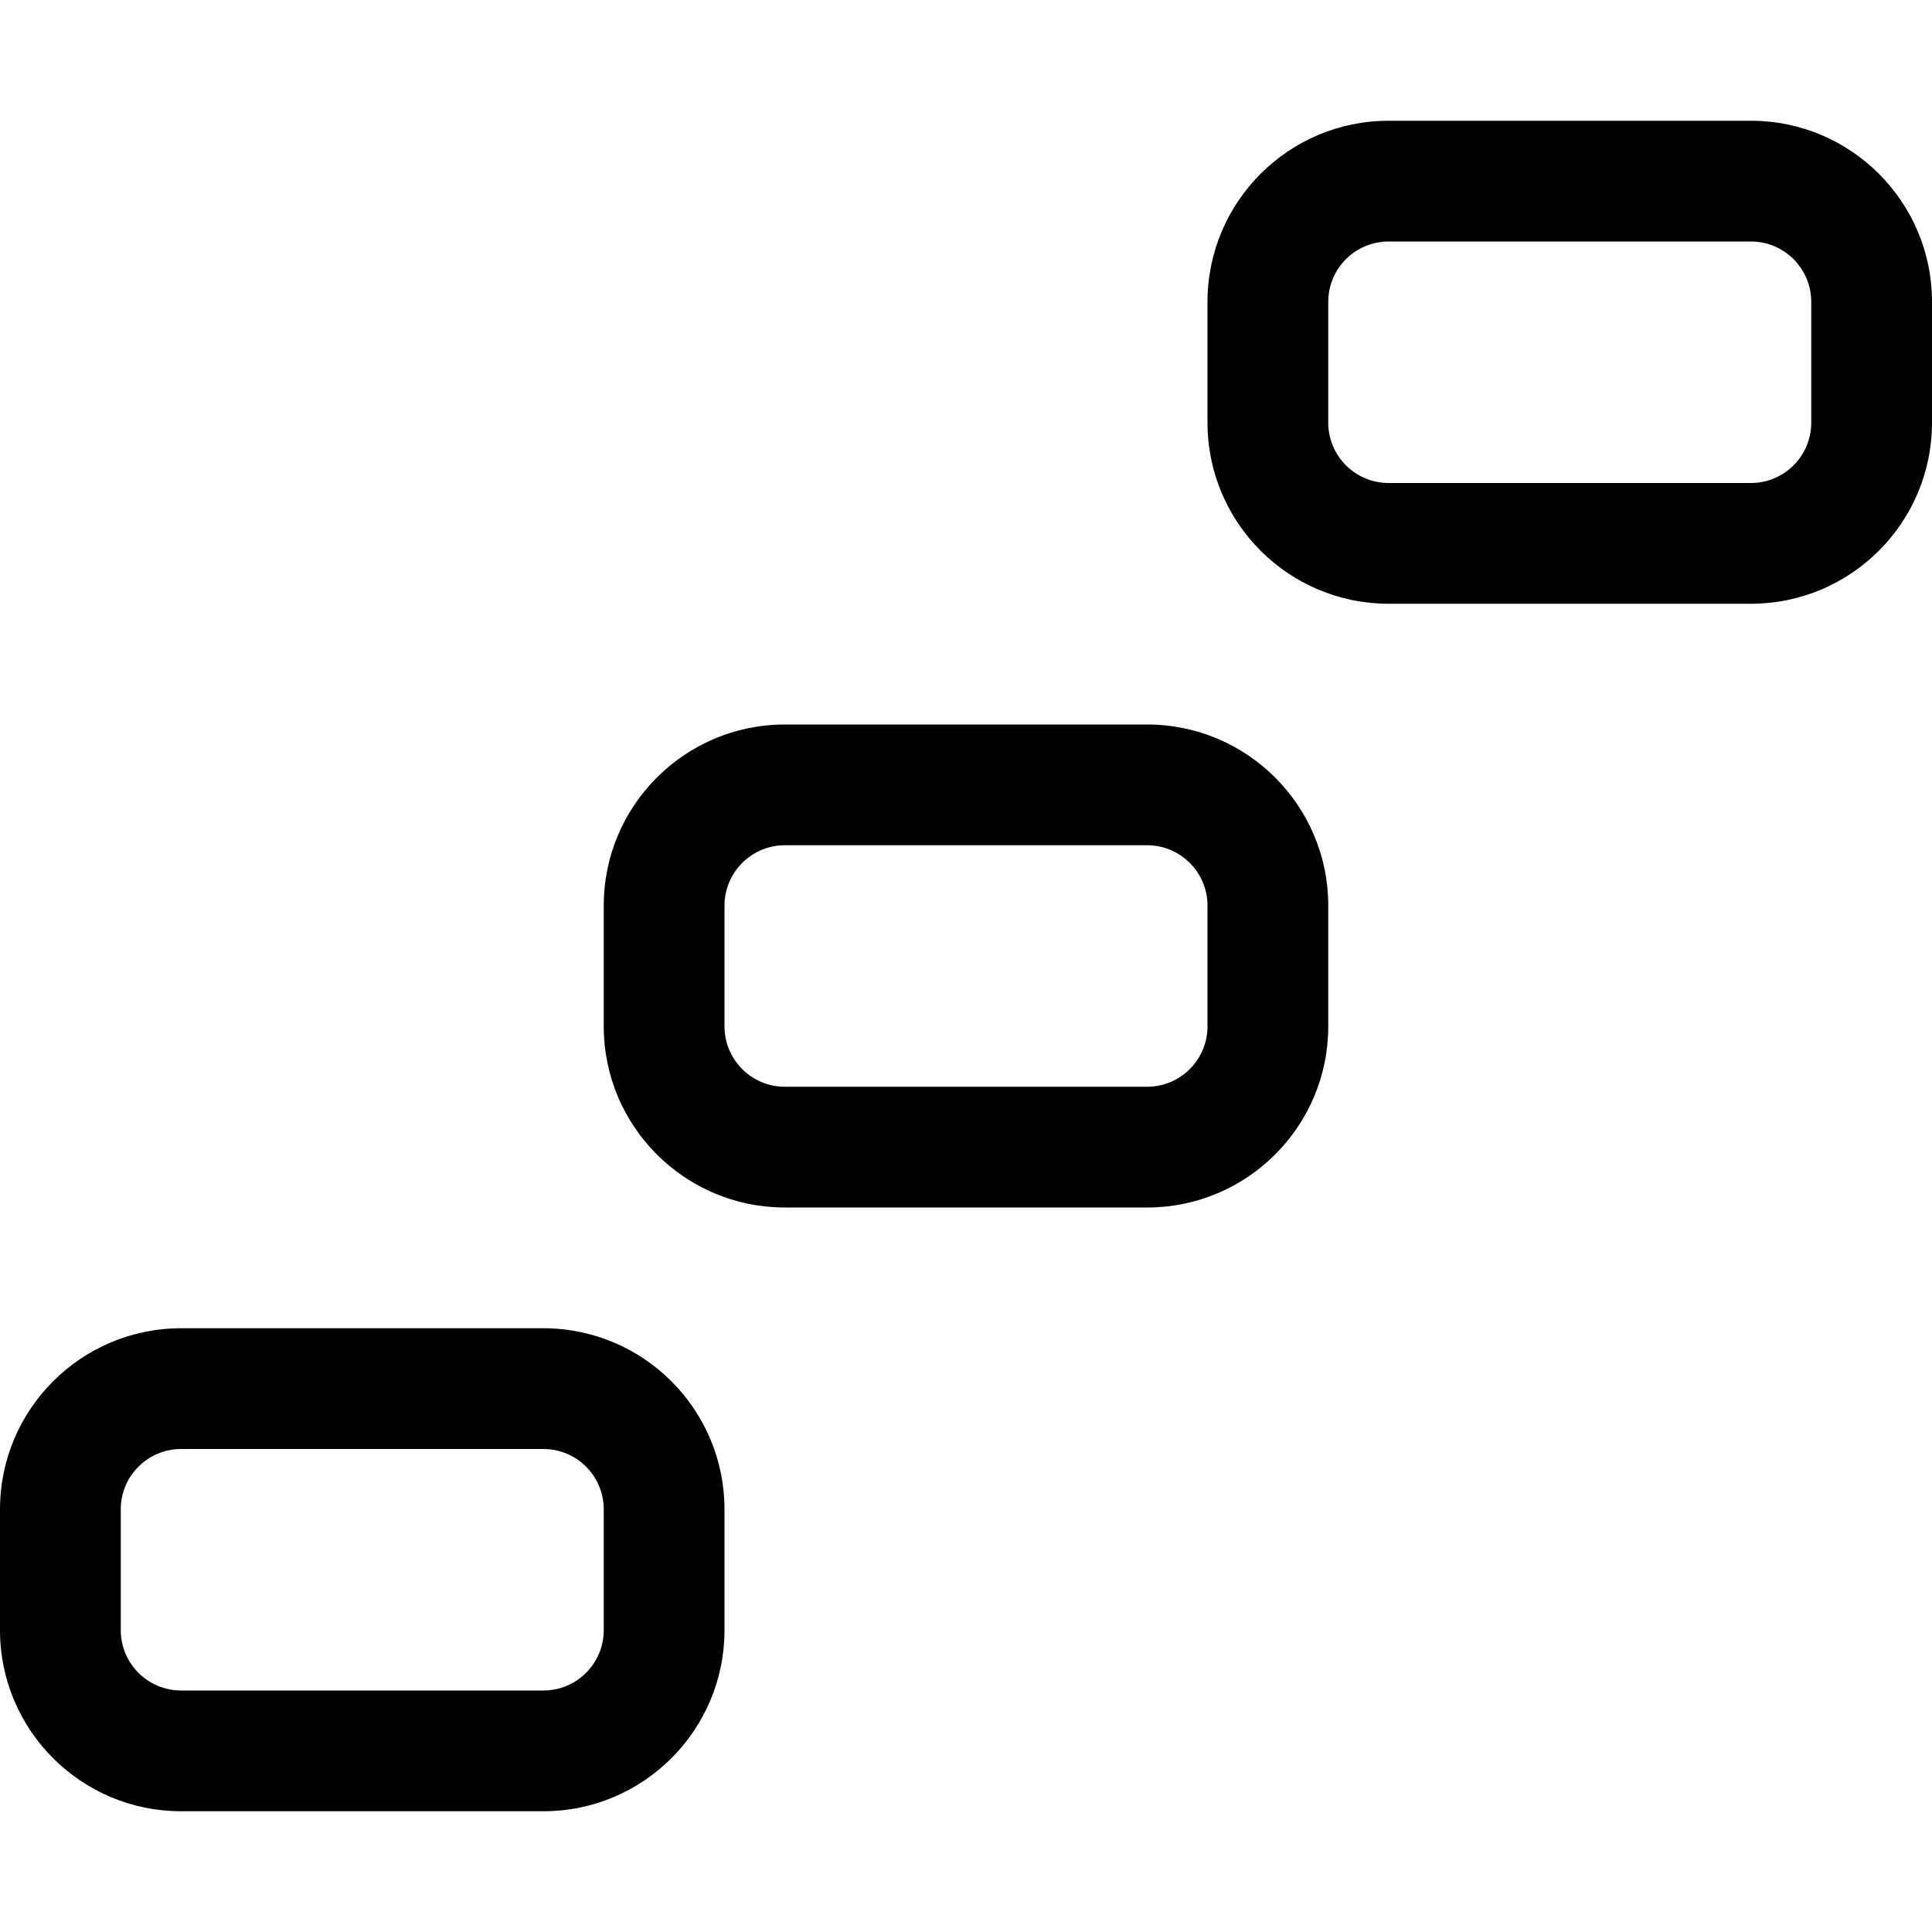
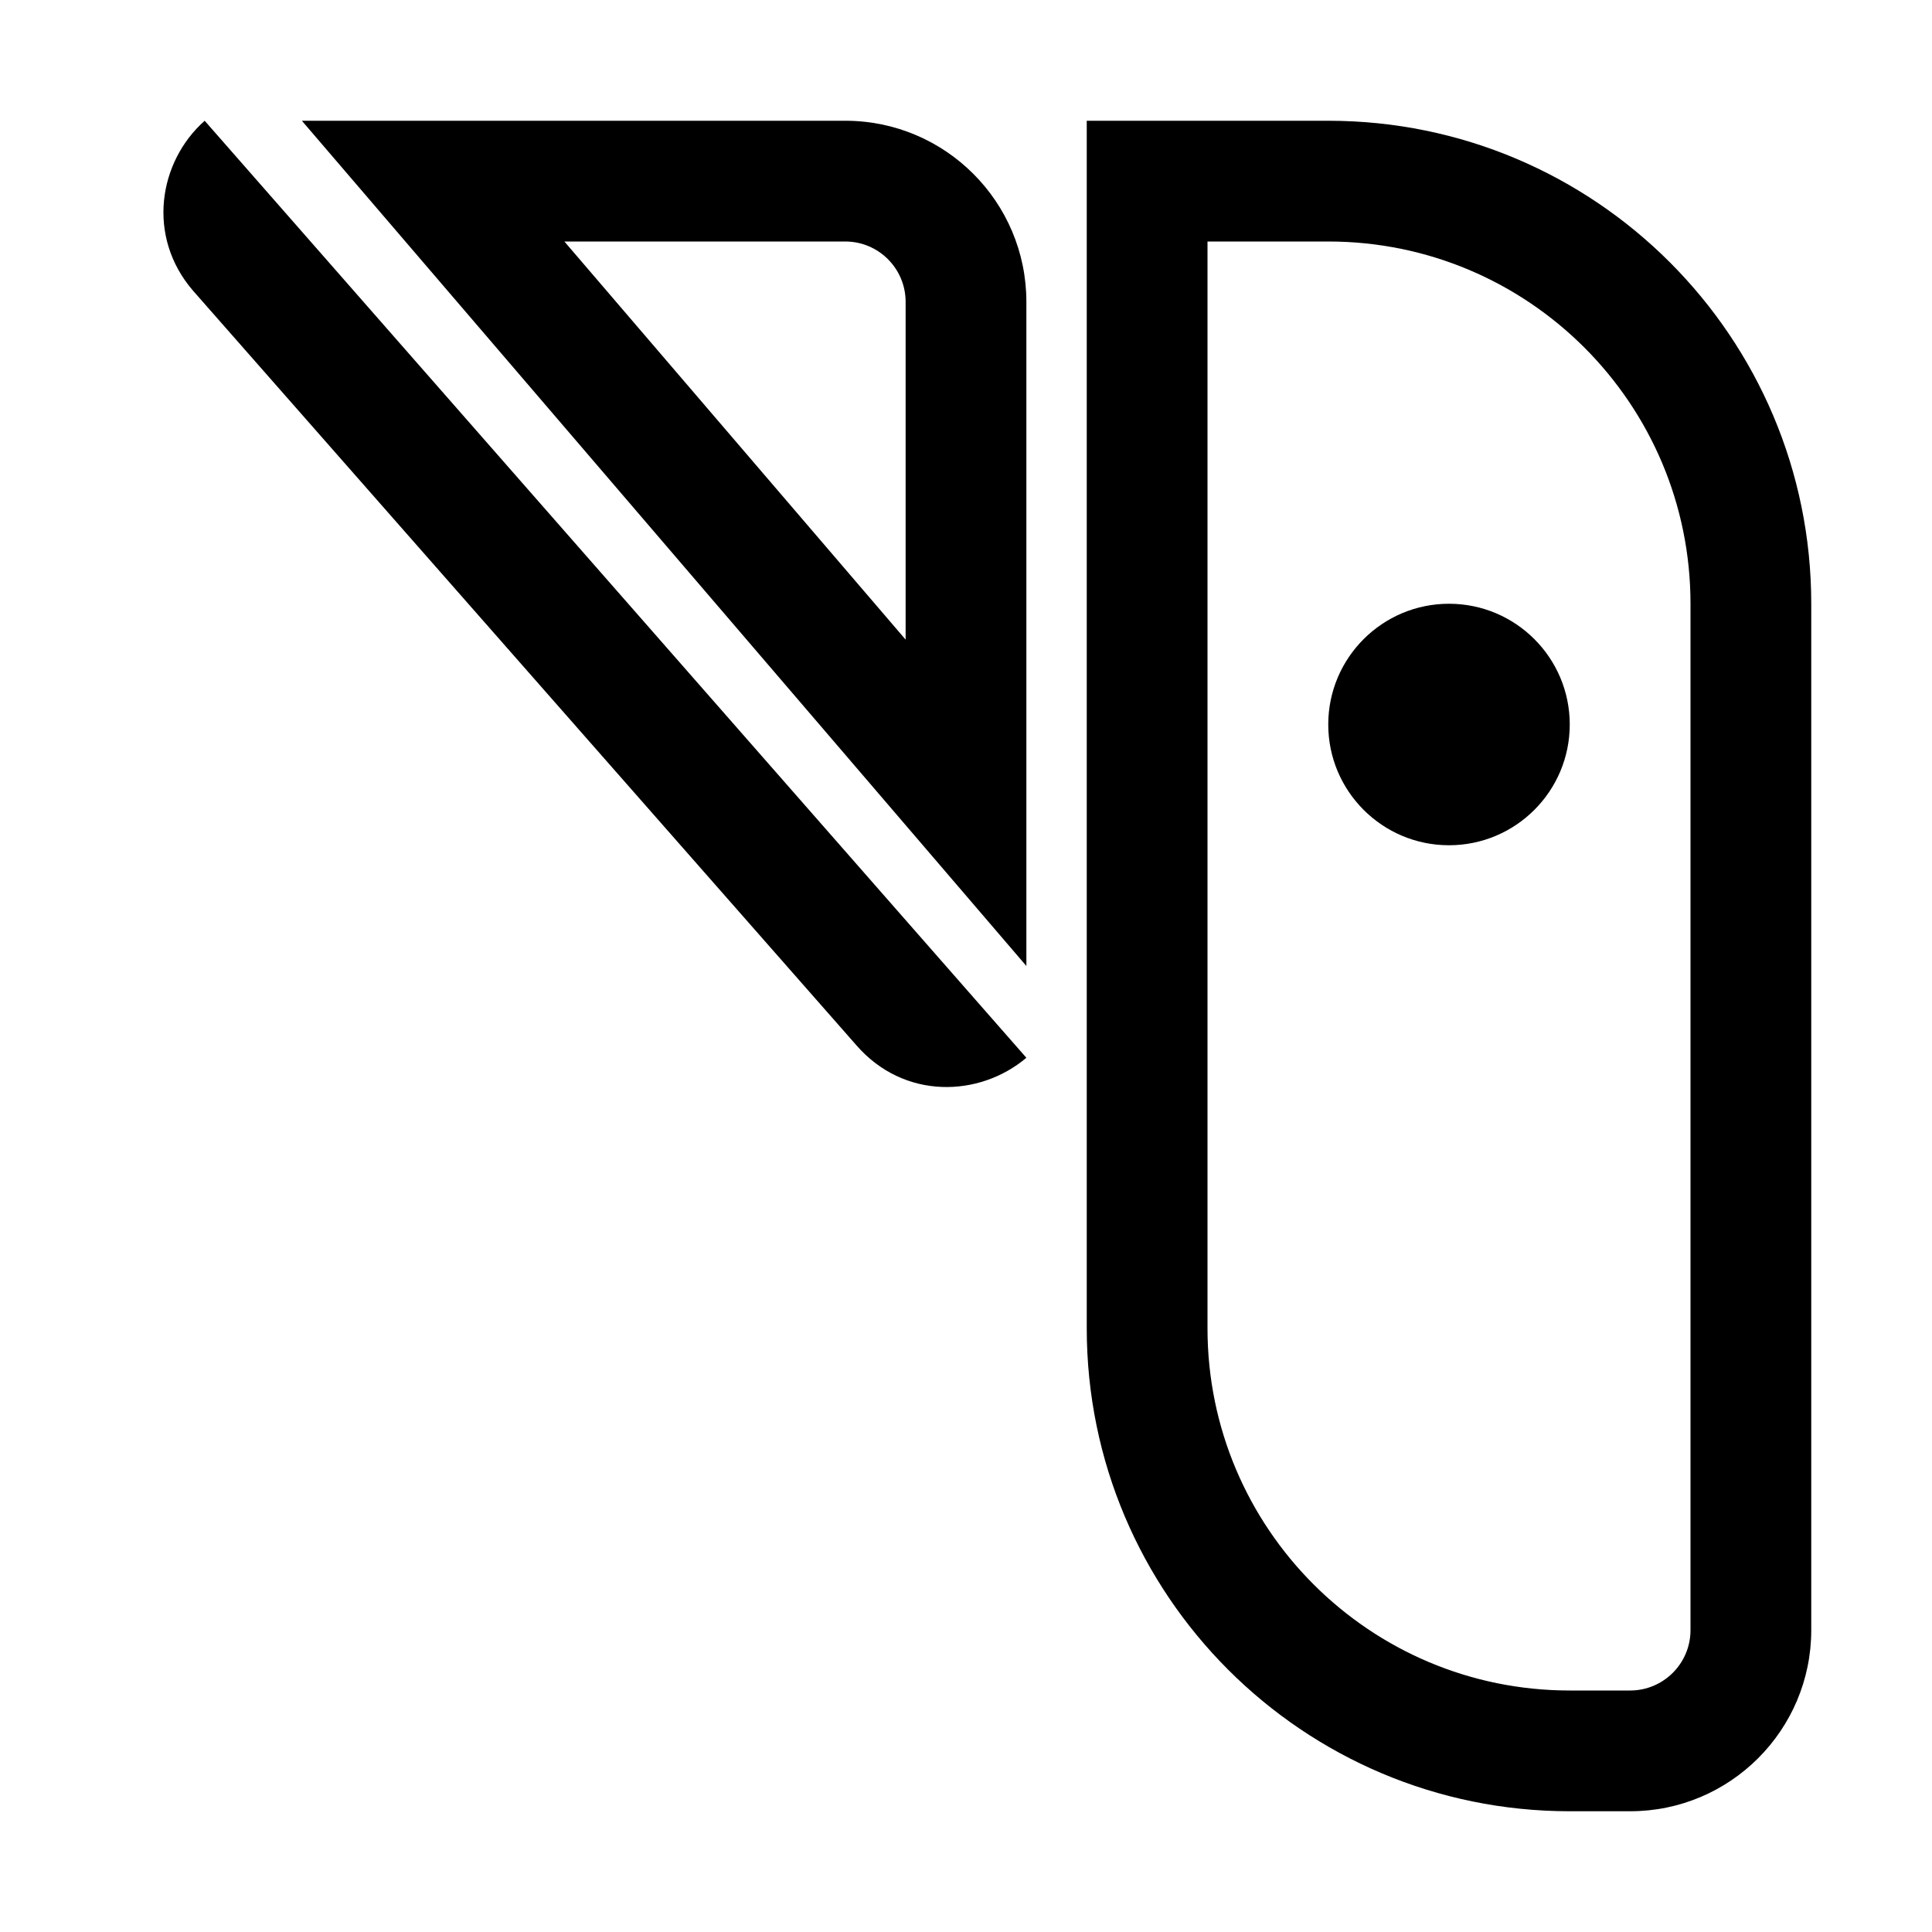
<svg xmlns="http://www.w3.org/2000/svg" width="16" height="16" viewBox="0 0 16 16">
-   <path fill-rule="evenodd" clip-rule="evenodd" d="M4.5 12H1.5C1.224 12 1 12.224 1 12.5V13.5C1 13.776 1.224 14 1.5 14H4.5C4.776 14 5 13.776 5 13.5V12.5C5 12.224 4.776 12 4.5 12ZM9.5 7H6.5C6.224 7 6 7.224 6 7.5V8.5C6 8.776 6.224 9 6.5 9H9.5C9.776 9 10 8.776 10 8.5V7.5C10 7.224 9.776 7 9.5 7ZM14.5 2H11.5C11.224 2 11 2.224 11 2.5V3.5C11 3.776 11.224 4 11.5 4H14.5C14.776 4 15 3.776 15 3.5V2.5C15 2.224 14.776 2 14.5 2ZM11.5 1C10.672 1 10 1.672 10 2.5V3.5C10 4.328 10.672 5 11.5 5H14.5C15.328 5 16 4.328 16 3.5V2.5C16 1.672 15.328 1 14.5 1H11.5ZM5 7.5C5 6.672 5.672 6 6.5 6H9.5C10.328 6 11 6.672 11 7.5V8.5C11 9.328 10.328 10 9.5 10H6.5C5.672 10 5 9.328 5 8.5V7.5ZM0 12.5C0 11.672 0.672 11 1.5 11H4.5C5.328 11 6 11.672 6 12.5V13.5C6 14.328 5.328 15 4.5 15H1.5C0.672 15 0 14.328 0 13.5V12.5Z" />
+   <path d="M8.5 8.76L1.695 1C1.312 1.34 1.211 1.96 1.6 2.409L7.091 8.655C7.486 9.111 8.112 9.088 8.5 8.76Z" />
+   <path fill-rule="evenodd" clip-rule="evenodd" d="M8.5 8L2.5 1H7C7.828 1 8.5 1.672 8.5 2.5V8ZM7.5 2.5V5.297L4.674 2H7C7.276 2 7.5 2.224 7.5 2.5Z" />
+   <path d="M12 7C12.552 7 13 6.552 13 6C13 5.448 12.552 5 12 5C11.448 5 11 5.448 11 6C11 6.552 11.448 7 12 7Z" />
+   <path fill-rule="evenodd" clip-rule="evenodd" d="M9 1V11C9 13.209 10.791 15 13 15H13.5C14.328 15 15 14.328 15 13.5V5C15 2.791 13.209 1 11 1H9ZM11 2H10V11C10 12.657 11.343 14 13 14H13.5C13.776 14 14 13.776 14 13.5V5C14 3.343 12.657 2 11 2Z" />
</svg>
